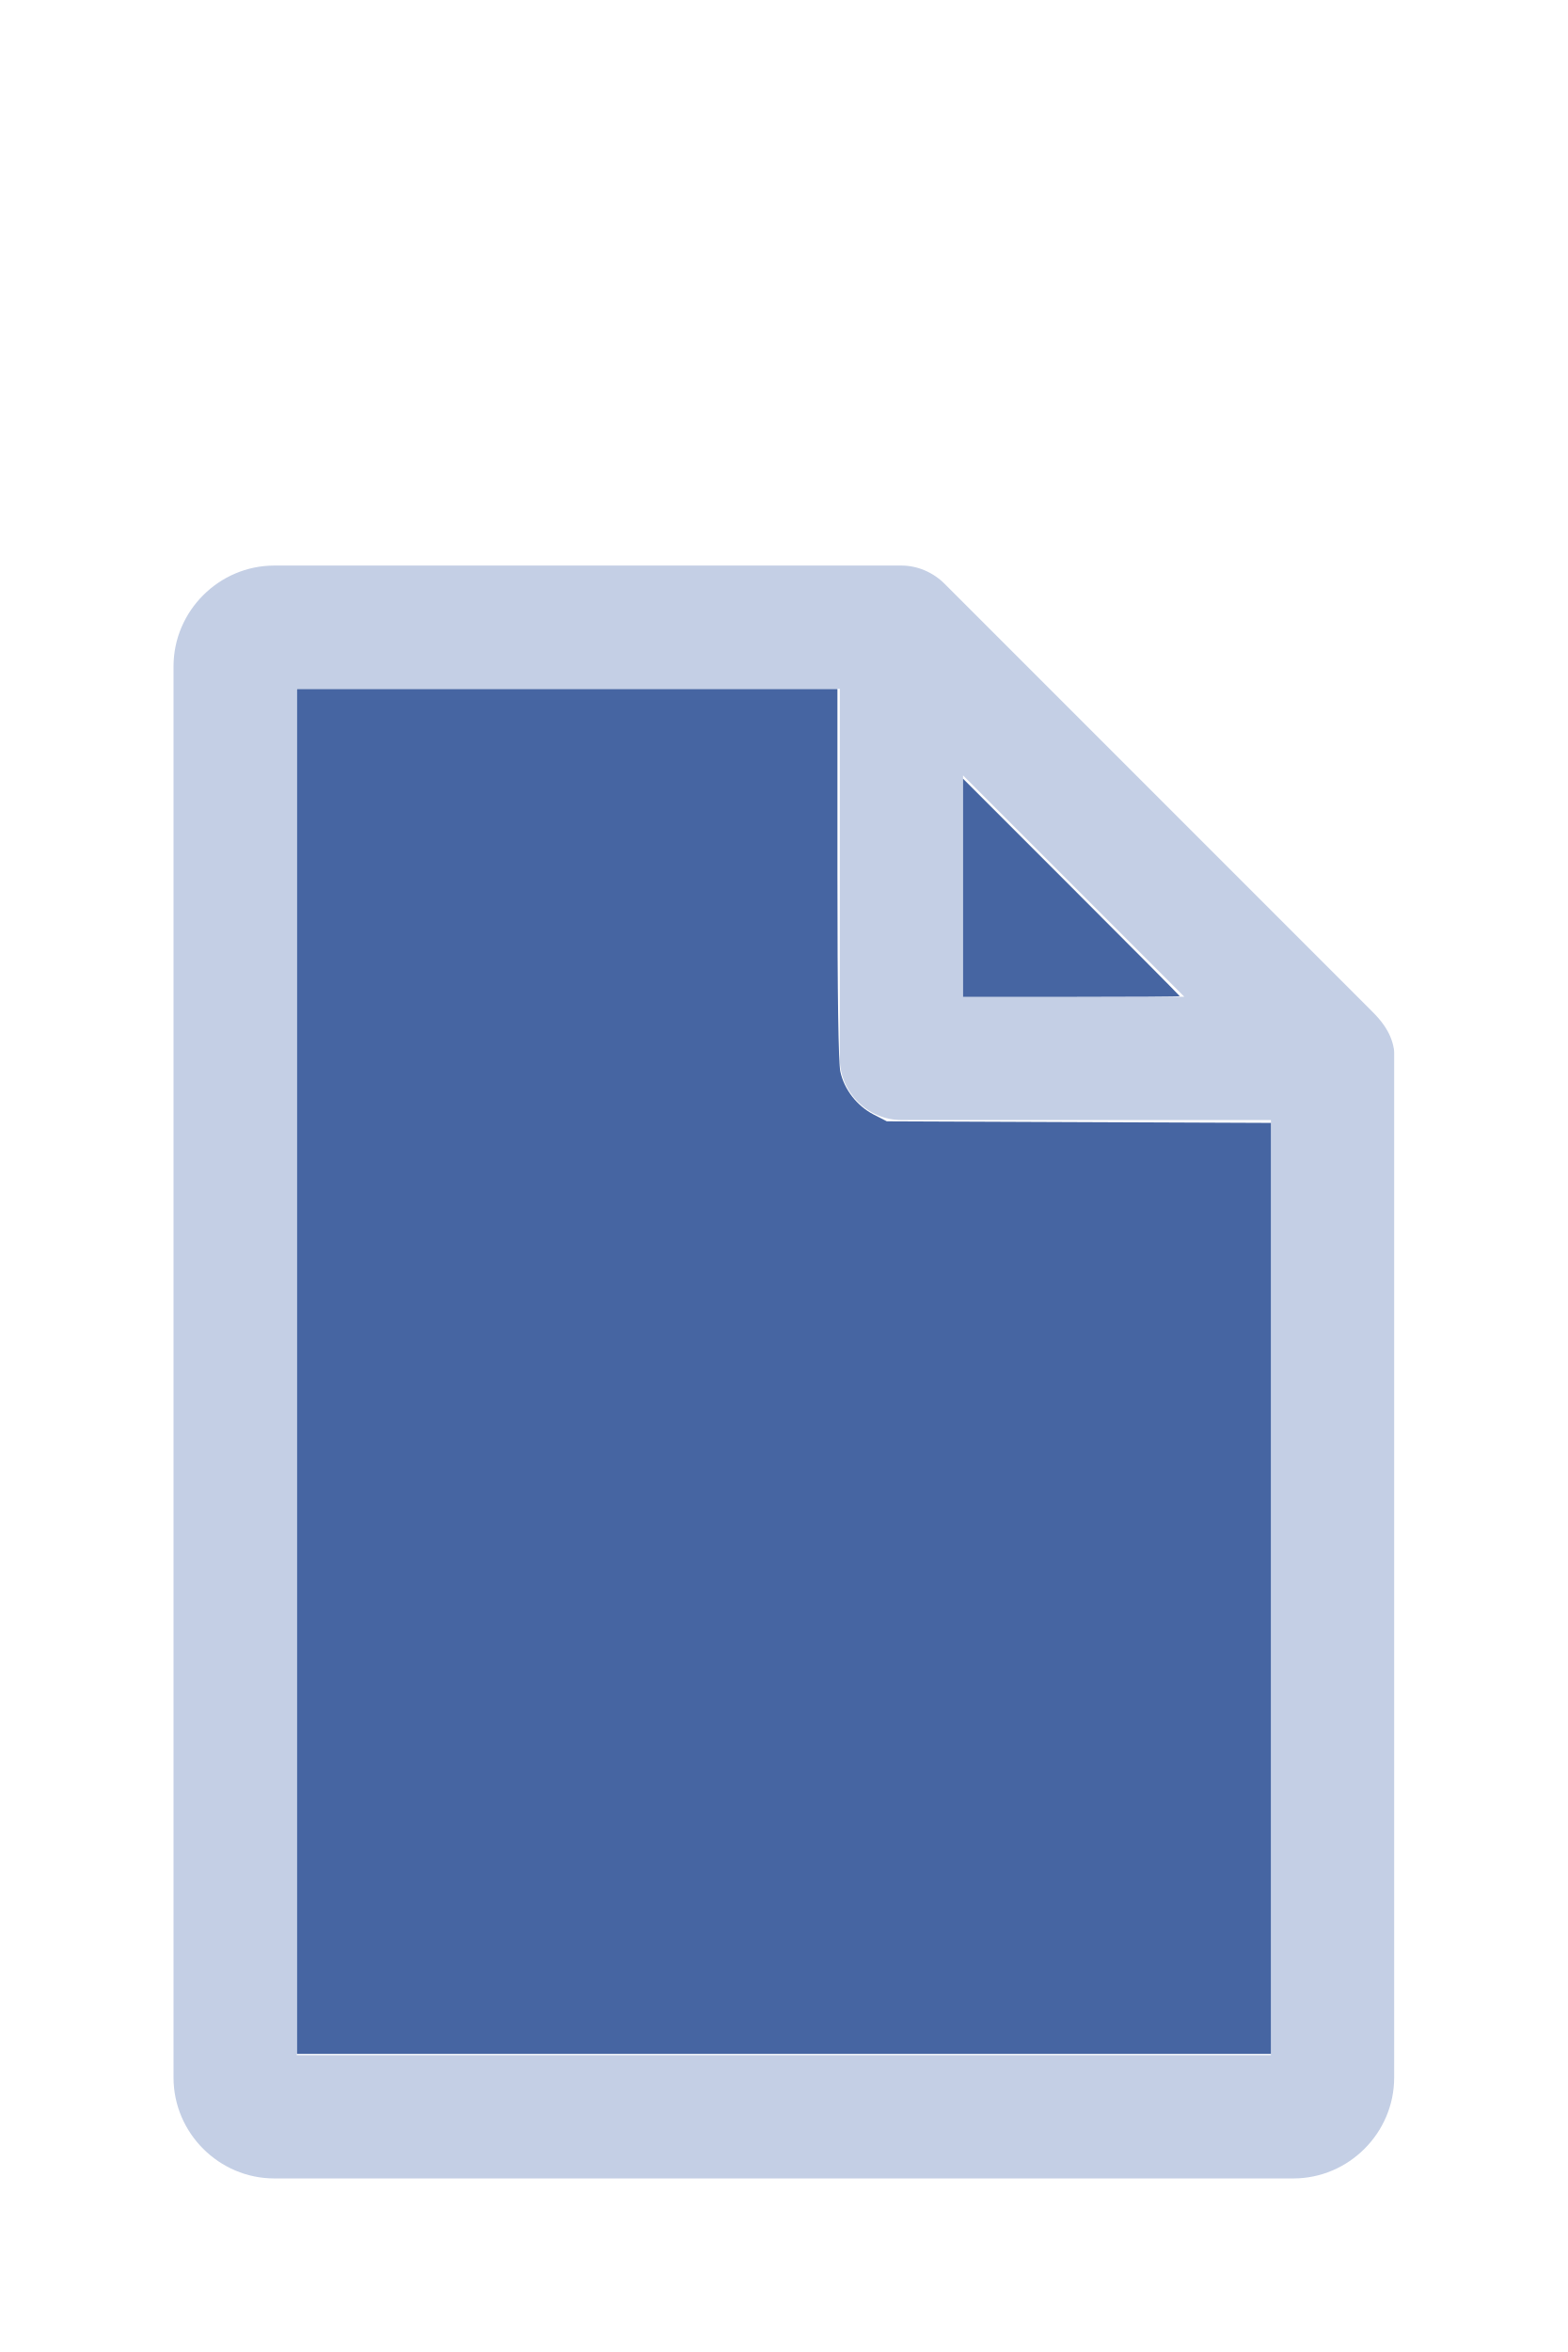
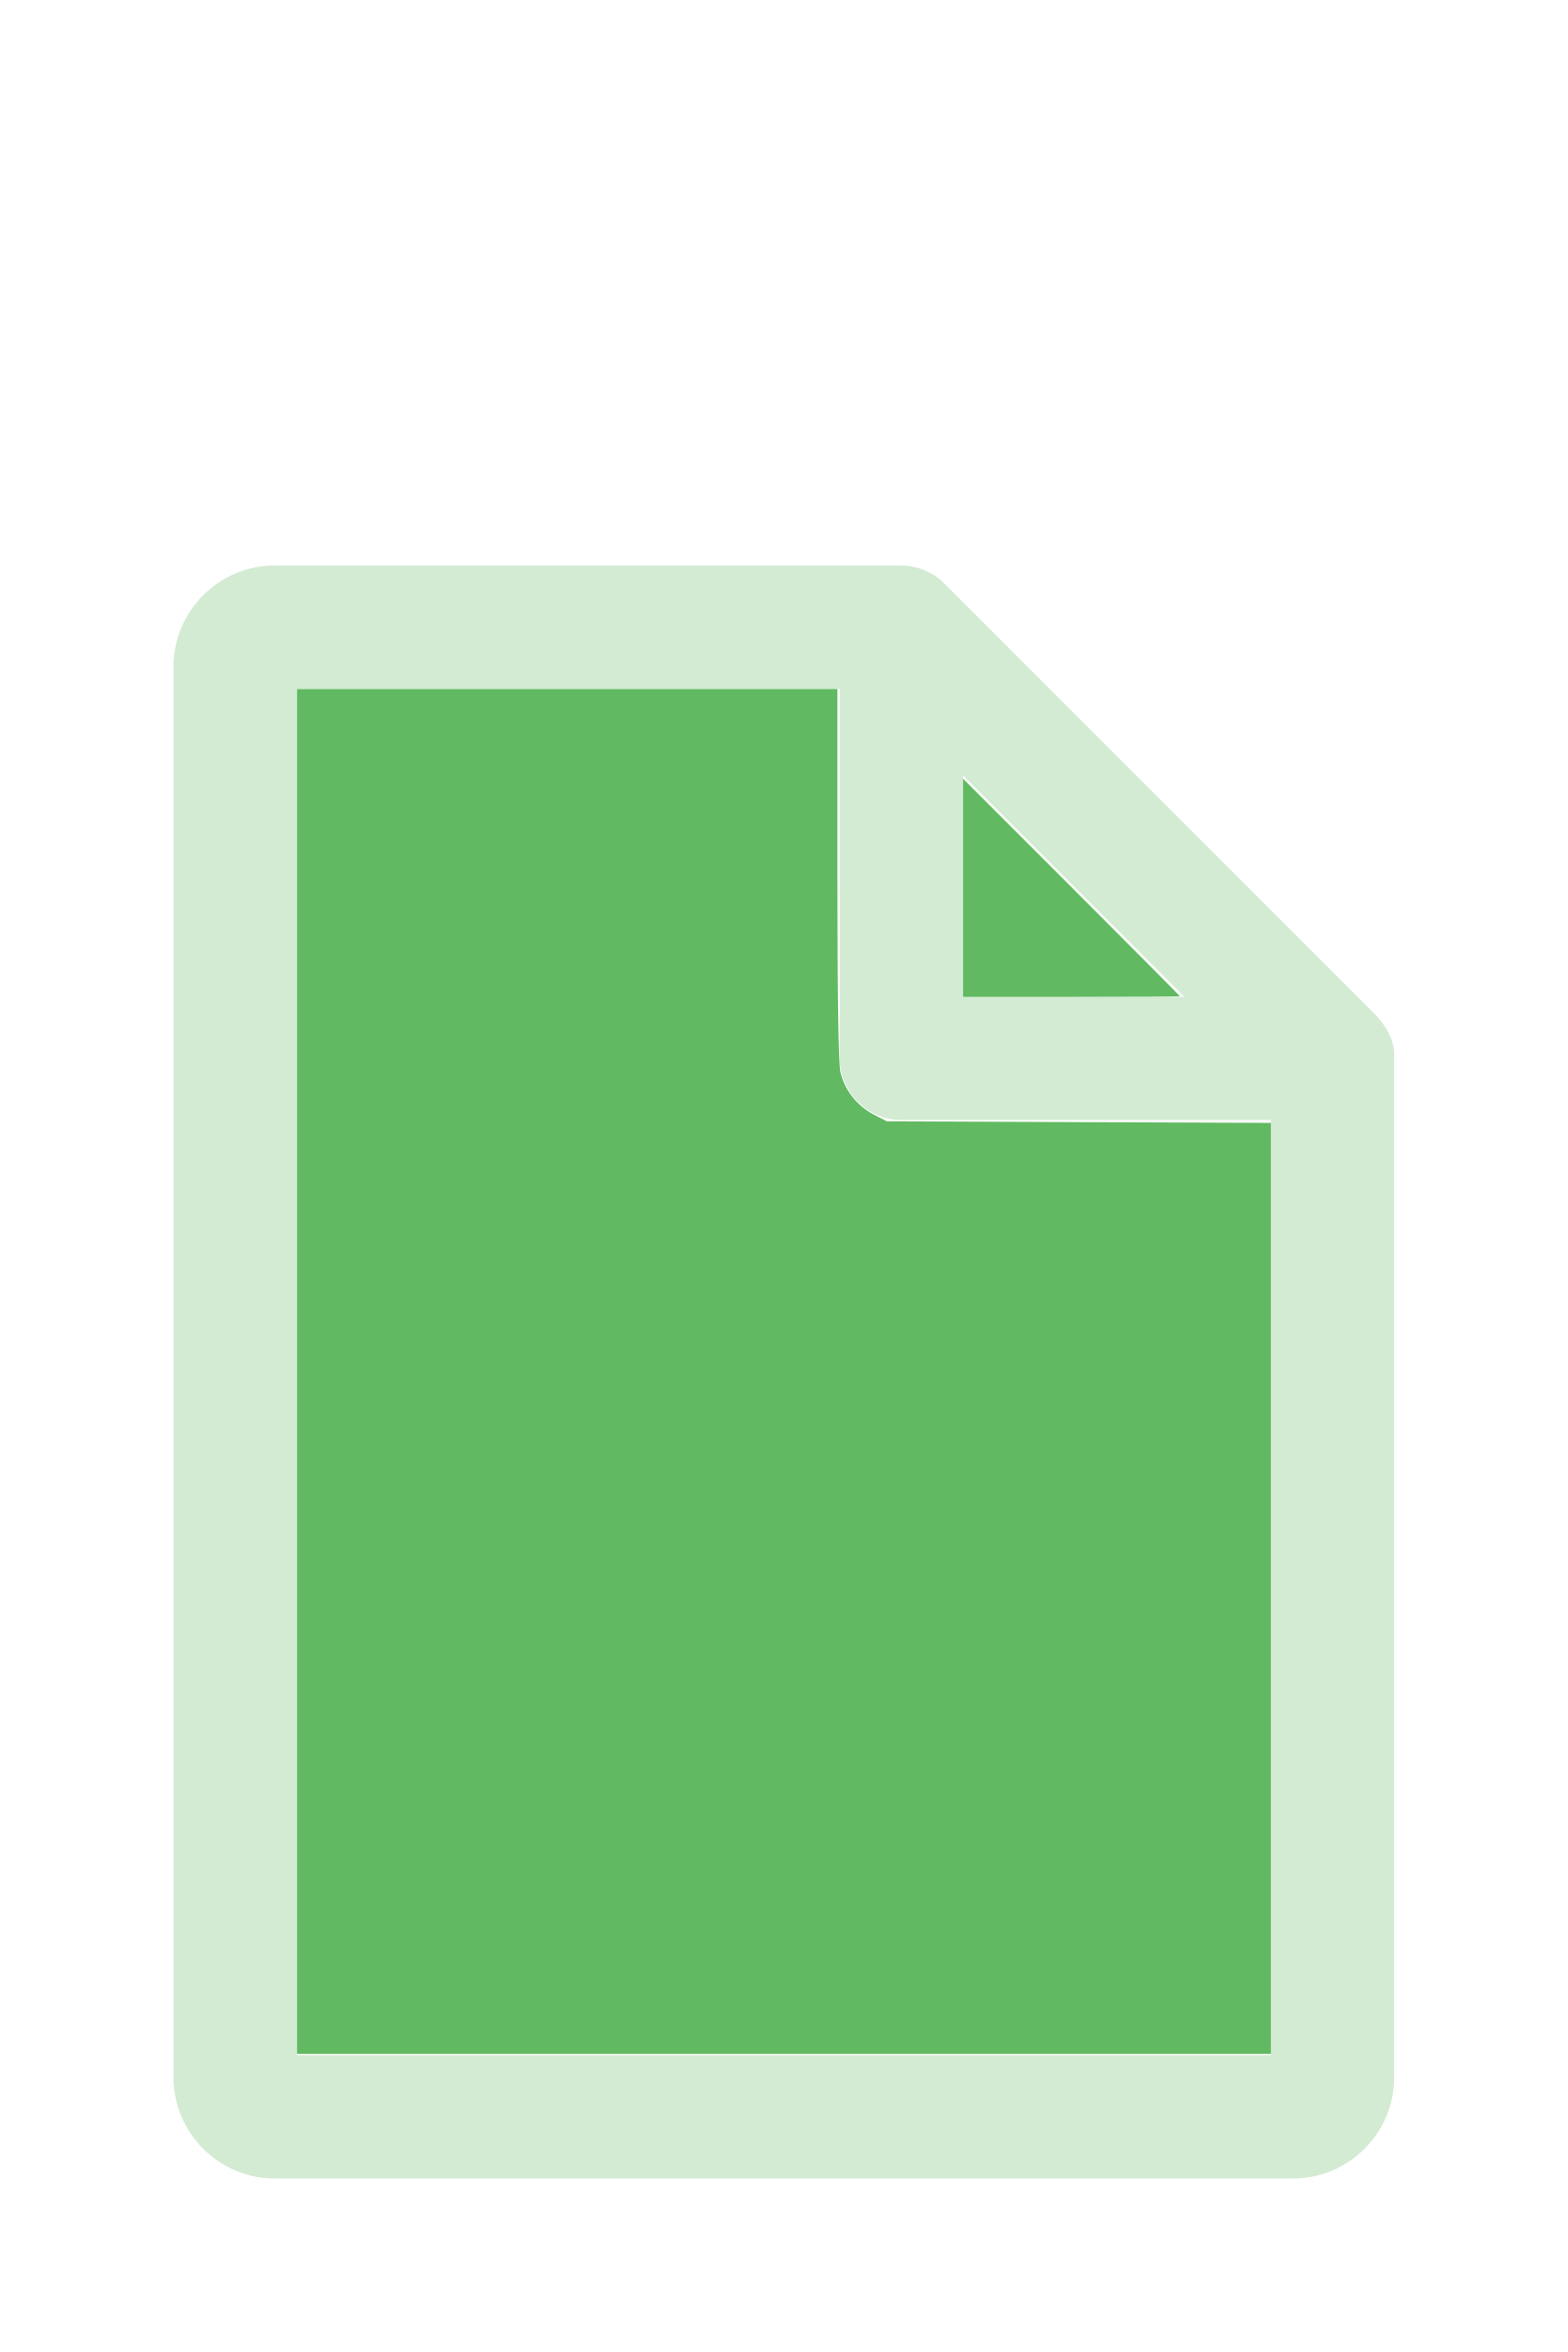
<svg xmlns="http://www.w3.org/2000/svg" version="1.1" width="16" height="24" viewBox="0 0 80 60" id="doc" xml:space="preserve">
-   <g style="fill:#C4CFE5">
+   <g style="fill:#D2EBD2">
    <path d="m 14,-1.145 c -2.824,0 -5.145,2.32 -5.145,5.145 v 72 c 0,2.824 2.32,5.145 5.145,5.145 h 52 c 2.824,0 5.145,-2.32 5.145,-5.145 V 23.699 a 1.145,1.145 0 0 0 -0.016,-0.188 C 70.978,22.605 70.406,21.99 70.008,21.592 L 48.209,-0.209 C 47.606,-0.812 46.805,-1.145 46,-1.145 Z m 1.145,6.289 H 42.855 V 24 c 0,1.724 1.42,3.145 3.145,3.145 H 64.855 V 74.855 H 15.145 Z m 34,4.418 L 60.438,20.855 H 49.145 Z" />
  </g>
-   <g style="fill:#4665A2;stroke-width:0">
+   <g style="fill:#61BA61;stroke-width:0">
    <path d="M 3.031,13.993 V 7.031 h 2.758 2.758 v 1.883 c 0,1.258 0.01,1.929 0.03,2.022 0.039,0.181 0.169,0.348 0.338,0.436 l 0.136,0.07 1.96,0.008 1.96,0.008 v 4.75 4.75 H 8 3.031 Z" transform="matrix(5,0,0,5,0,-30)" />
    <path d="M 9.829,9.058 V 7.946 l 1.106,1.106 c 0.608,0.608 1.106,1.109 1.106,1.113 0,0.004 -0.498,0.007 -1.106,0.007 H 9.829 Z" transform="matrix(5,0,0,5,0,-30)" />
  </g>
</svg>
